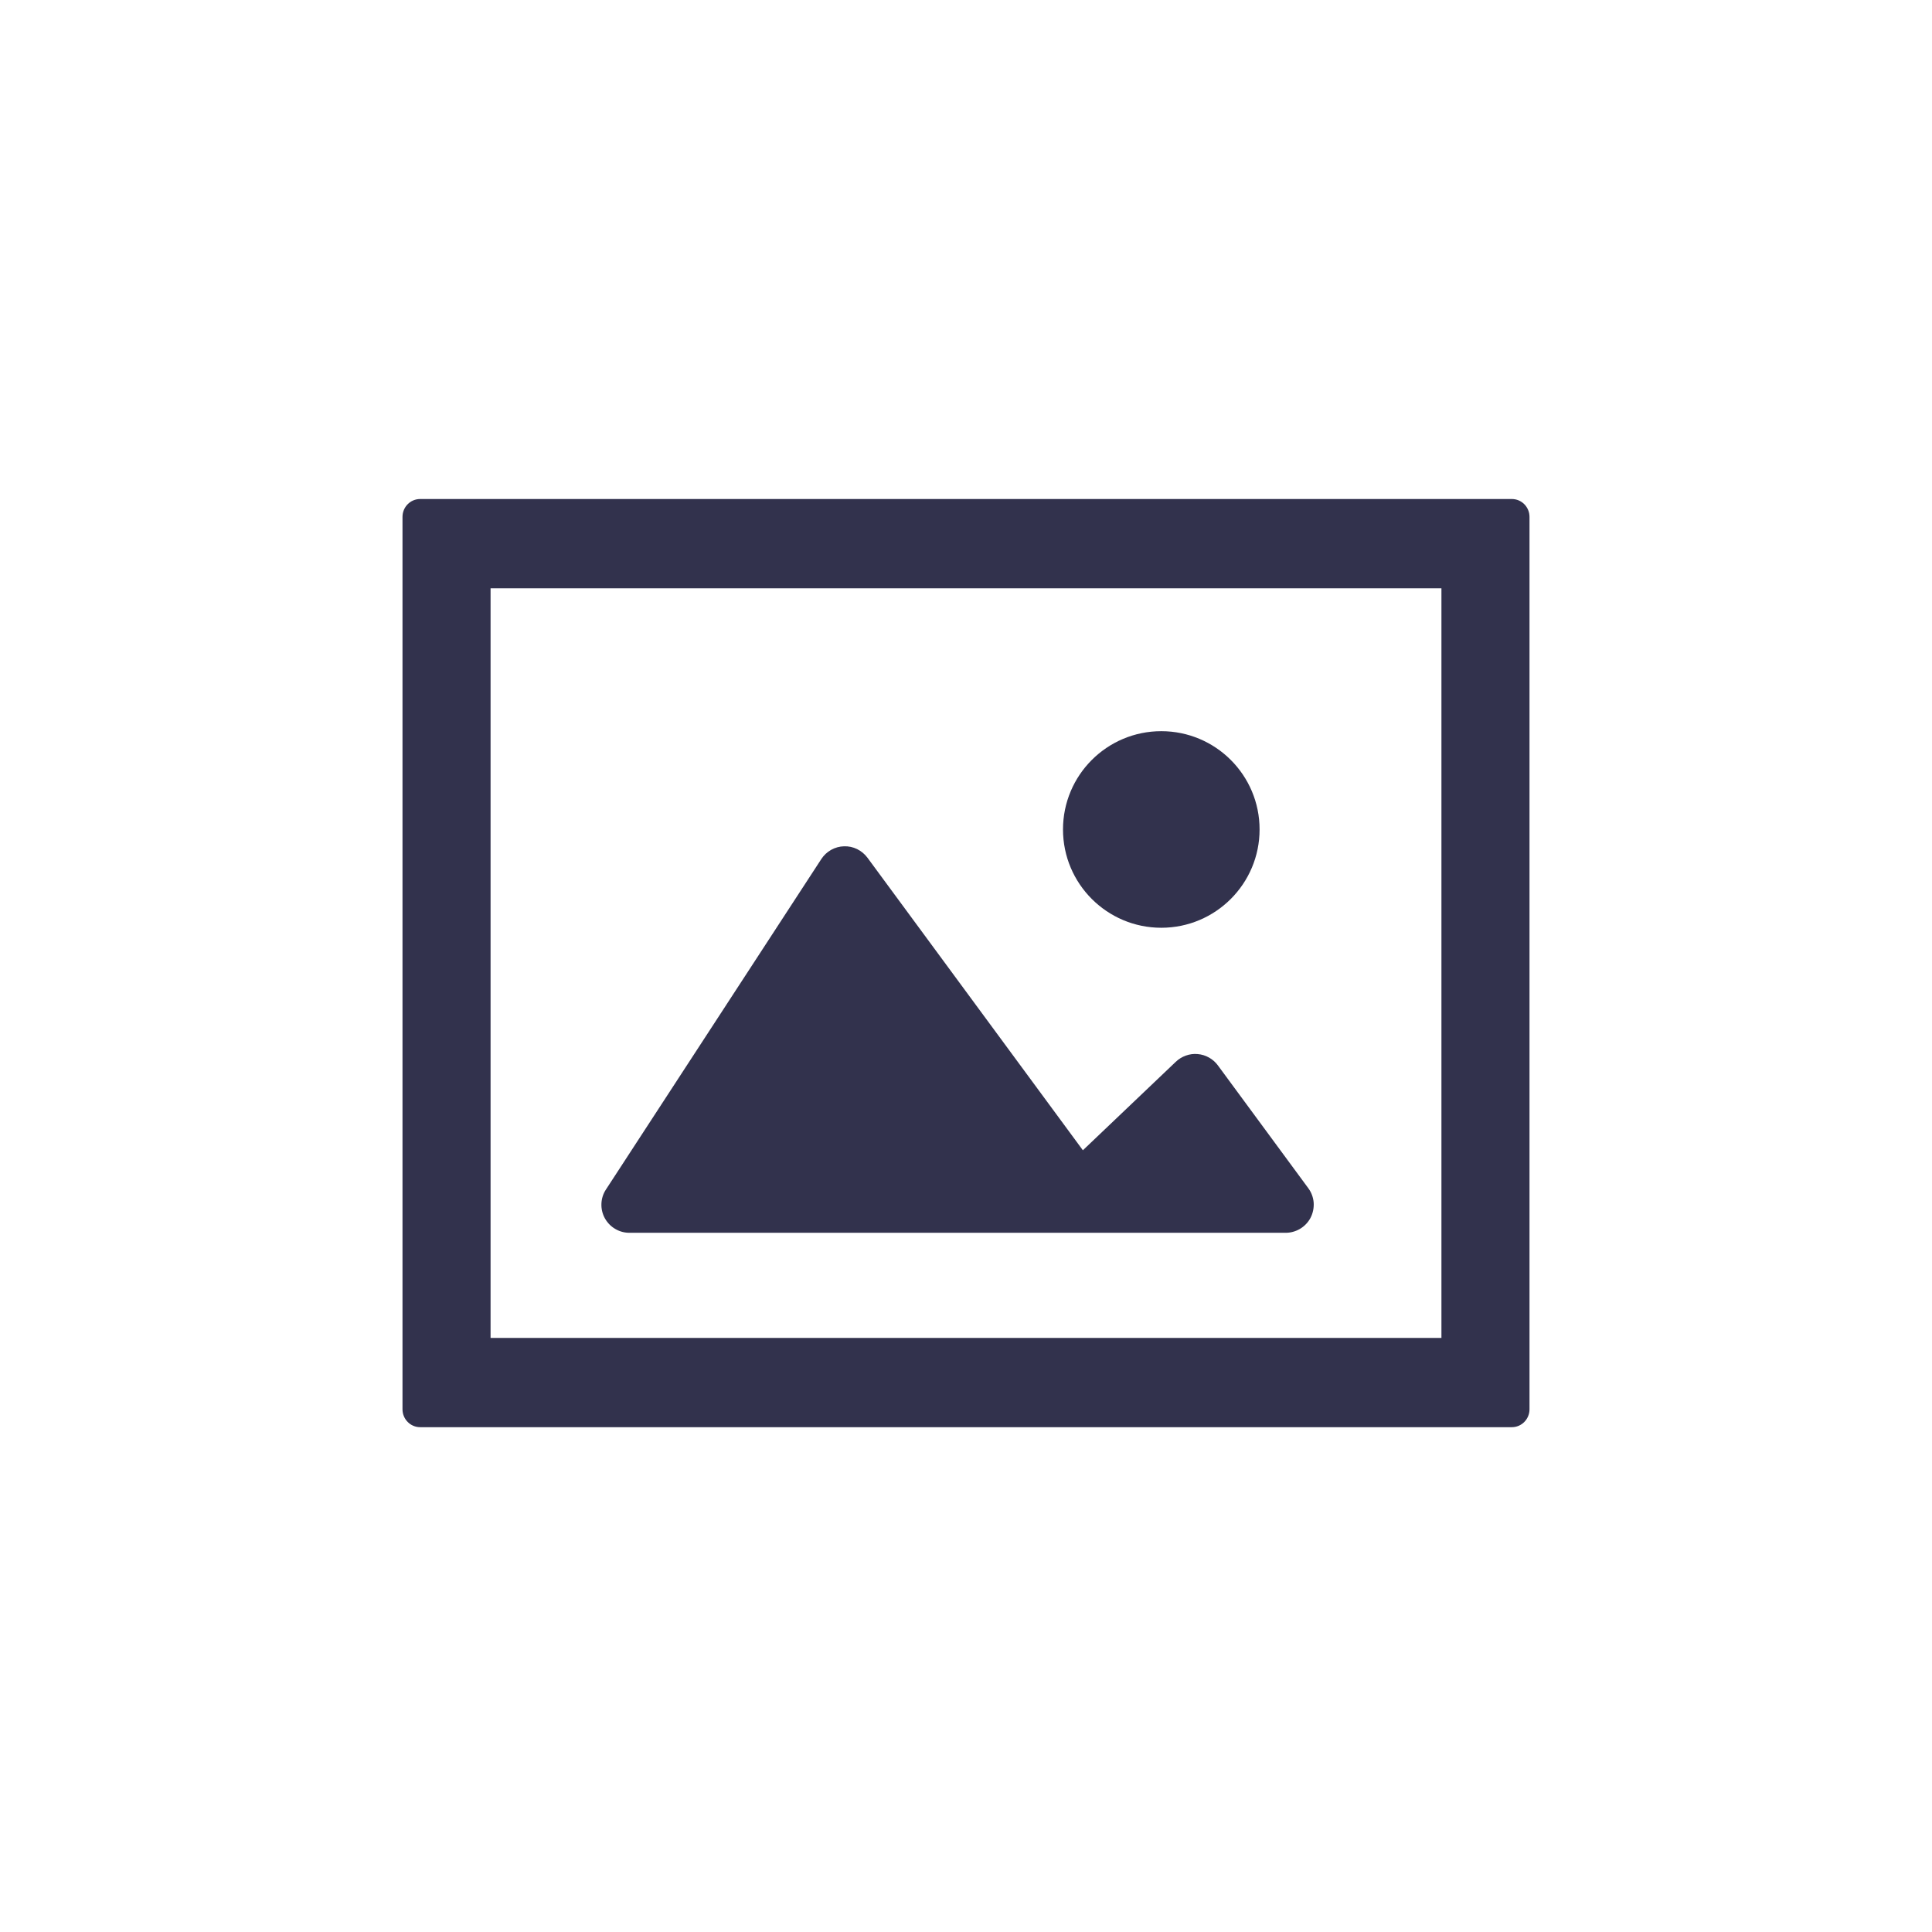
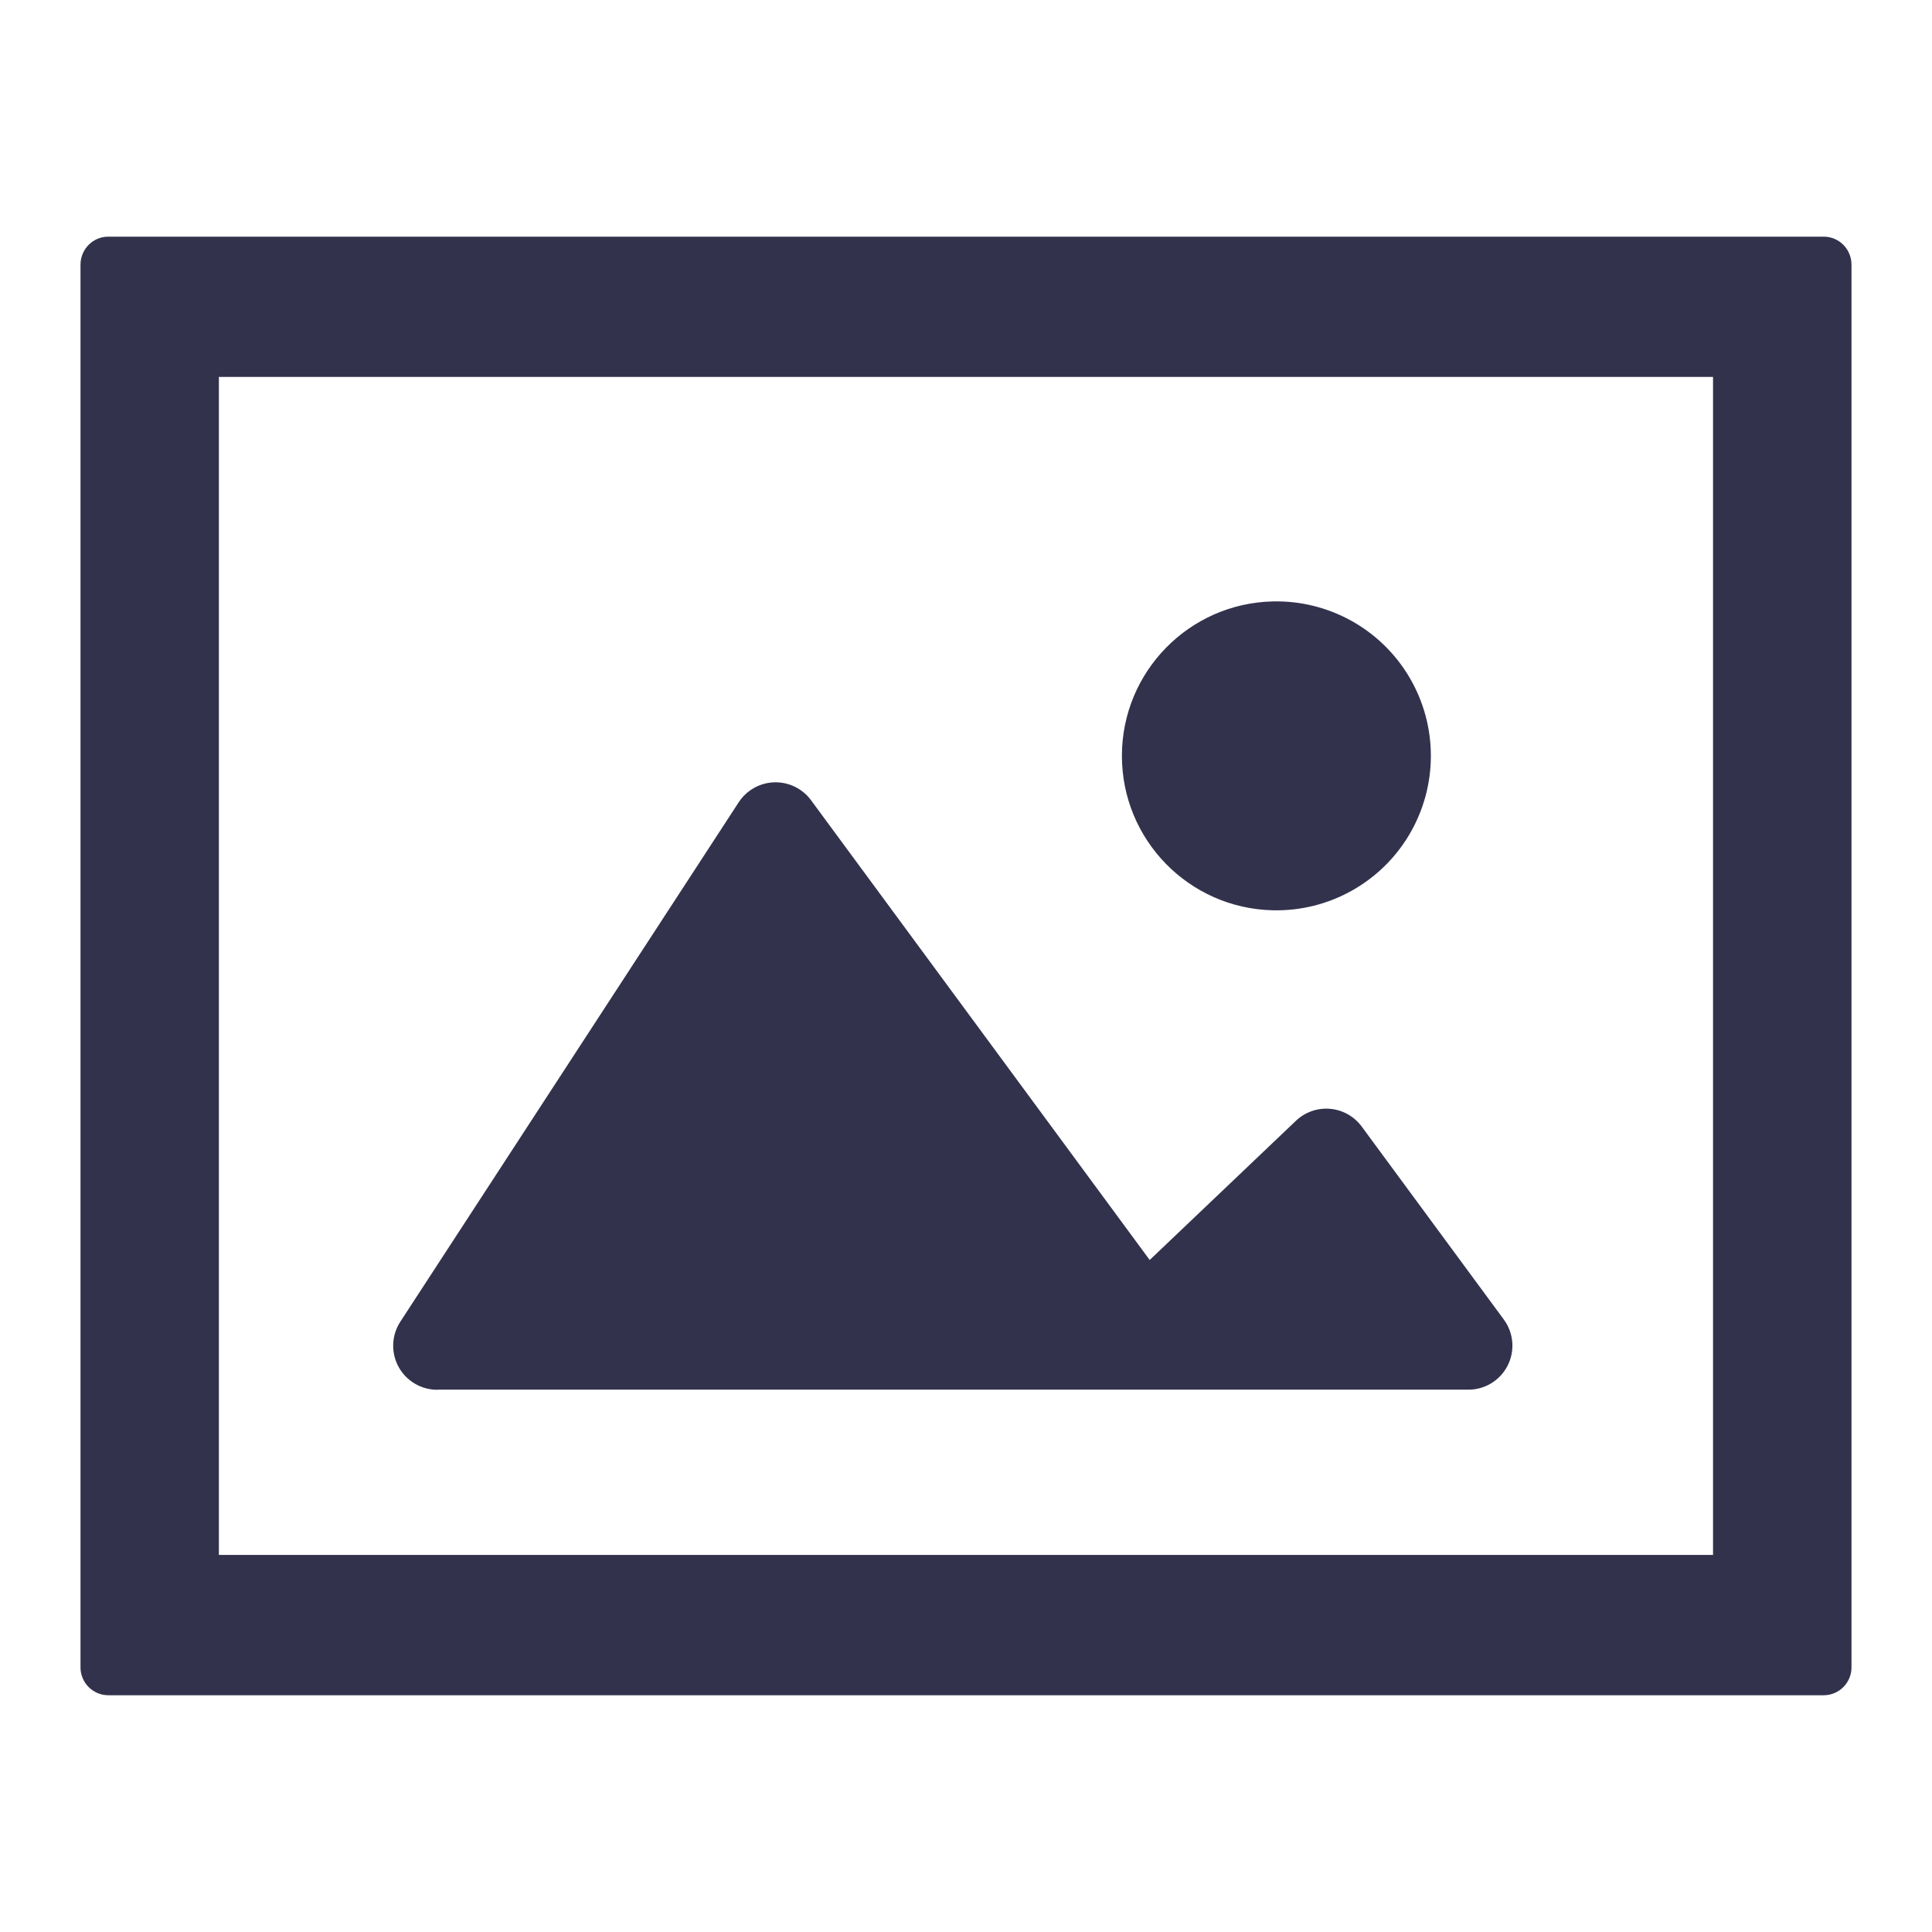
<svg xmlns="http://www.w3.org/2000/svg" width="24" height="24" viewBox="0 0 24 24" fill="none">
-   <path fill-rule="evenodd" clip-rule="evenodd" d="M6.094 16.62V7.308H17.906V16.62H6.094ZM5 6.421C5 6.298 5.098 6.199 5.219 6.199H18.781C18.902 6.199 19 6.298 19 6.421V17.507C19 17.629 18.902 17.729 18.781 17.729H5.219C5.098 17.729 5 17.629 5 17.507V6.421ZM14.426 11.525C15.1 11.525 15.647 10.978 15.647 10.304C15.647 9.629 15.1 9.083 14.426 9.083C13.752 9.083 13.205 9.629 13.205 10.304C13.205 10.978 13.752 11.525 14.426 11.525ZM7.827 15.314H15.962C16.027 15.316 16.091 15.299 16.148 15.266C16.204 15.233 16.25 15.185 16.28 15.128C16.31 15.07 16.323 15.005 16.319 14.94C16.314 14.875 16.291 14.813 16.252 14.76L15.13 13.236C15.101 13.196 15.063 13.162 15.02 13.138C14.976 13.113 14.928 13.098 14.878 13.094C14.828 13.089 14.778 13.096 14.731 13.113C14.684 13.13 14.641 13.156 14.605 13.191L13.452 14.289L10.776 10.655C10.742 10.609 10.698 10.573 10.648 10.548C10.597 10.523 10.541 10.511 10.485 10.513C10.429 10.514 10.374 10.53 10.325 10.557C10.275 10.585 10.234 10.624 10.203 10.671L7.527 14.777C7.492 14.83 7.473 14.891 7.471 14.955C7.469 15.018 7.484 15.081 7.515 15.136C7.546 15.191 7.591 15.237 7.646 15.268C7.701 15.3 7.764 15.316 7.827 15.314Z" fill="#32324D" />
+   <path fill-rule="evenodd" clip-rule="evenodd" d="M2.719 19.316V4.682H21.28v14.634H2.72ZM1 3.288c0-.192.154-.348.344-.348h21.312c.19 0 .344.156.344.348V20.71a.346.346 0 0 1-.344.349H1.344A.346.346 0 0 1 1 20.709V3.29Zm14.812 8.02a1.919 1.919 0 1 0 0-3.837 1.919 1.919 0 0 0 0 3.837ZM5.443 17.263h12.783a.547.547 0 0 0 .456-.87l-1.763-2.394a.547.547 0 0 0-.825-.072l-1.812 1.725-4.206-5.71a.547.547 0 0 0-.9.025L4.972 16.42a.547.547 0 0 0 .472.844Z" fill="#32324D" />
</svg>
